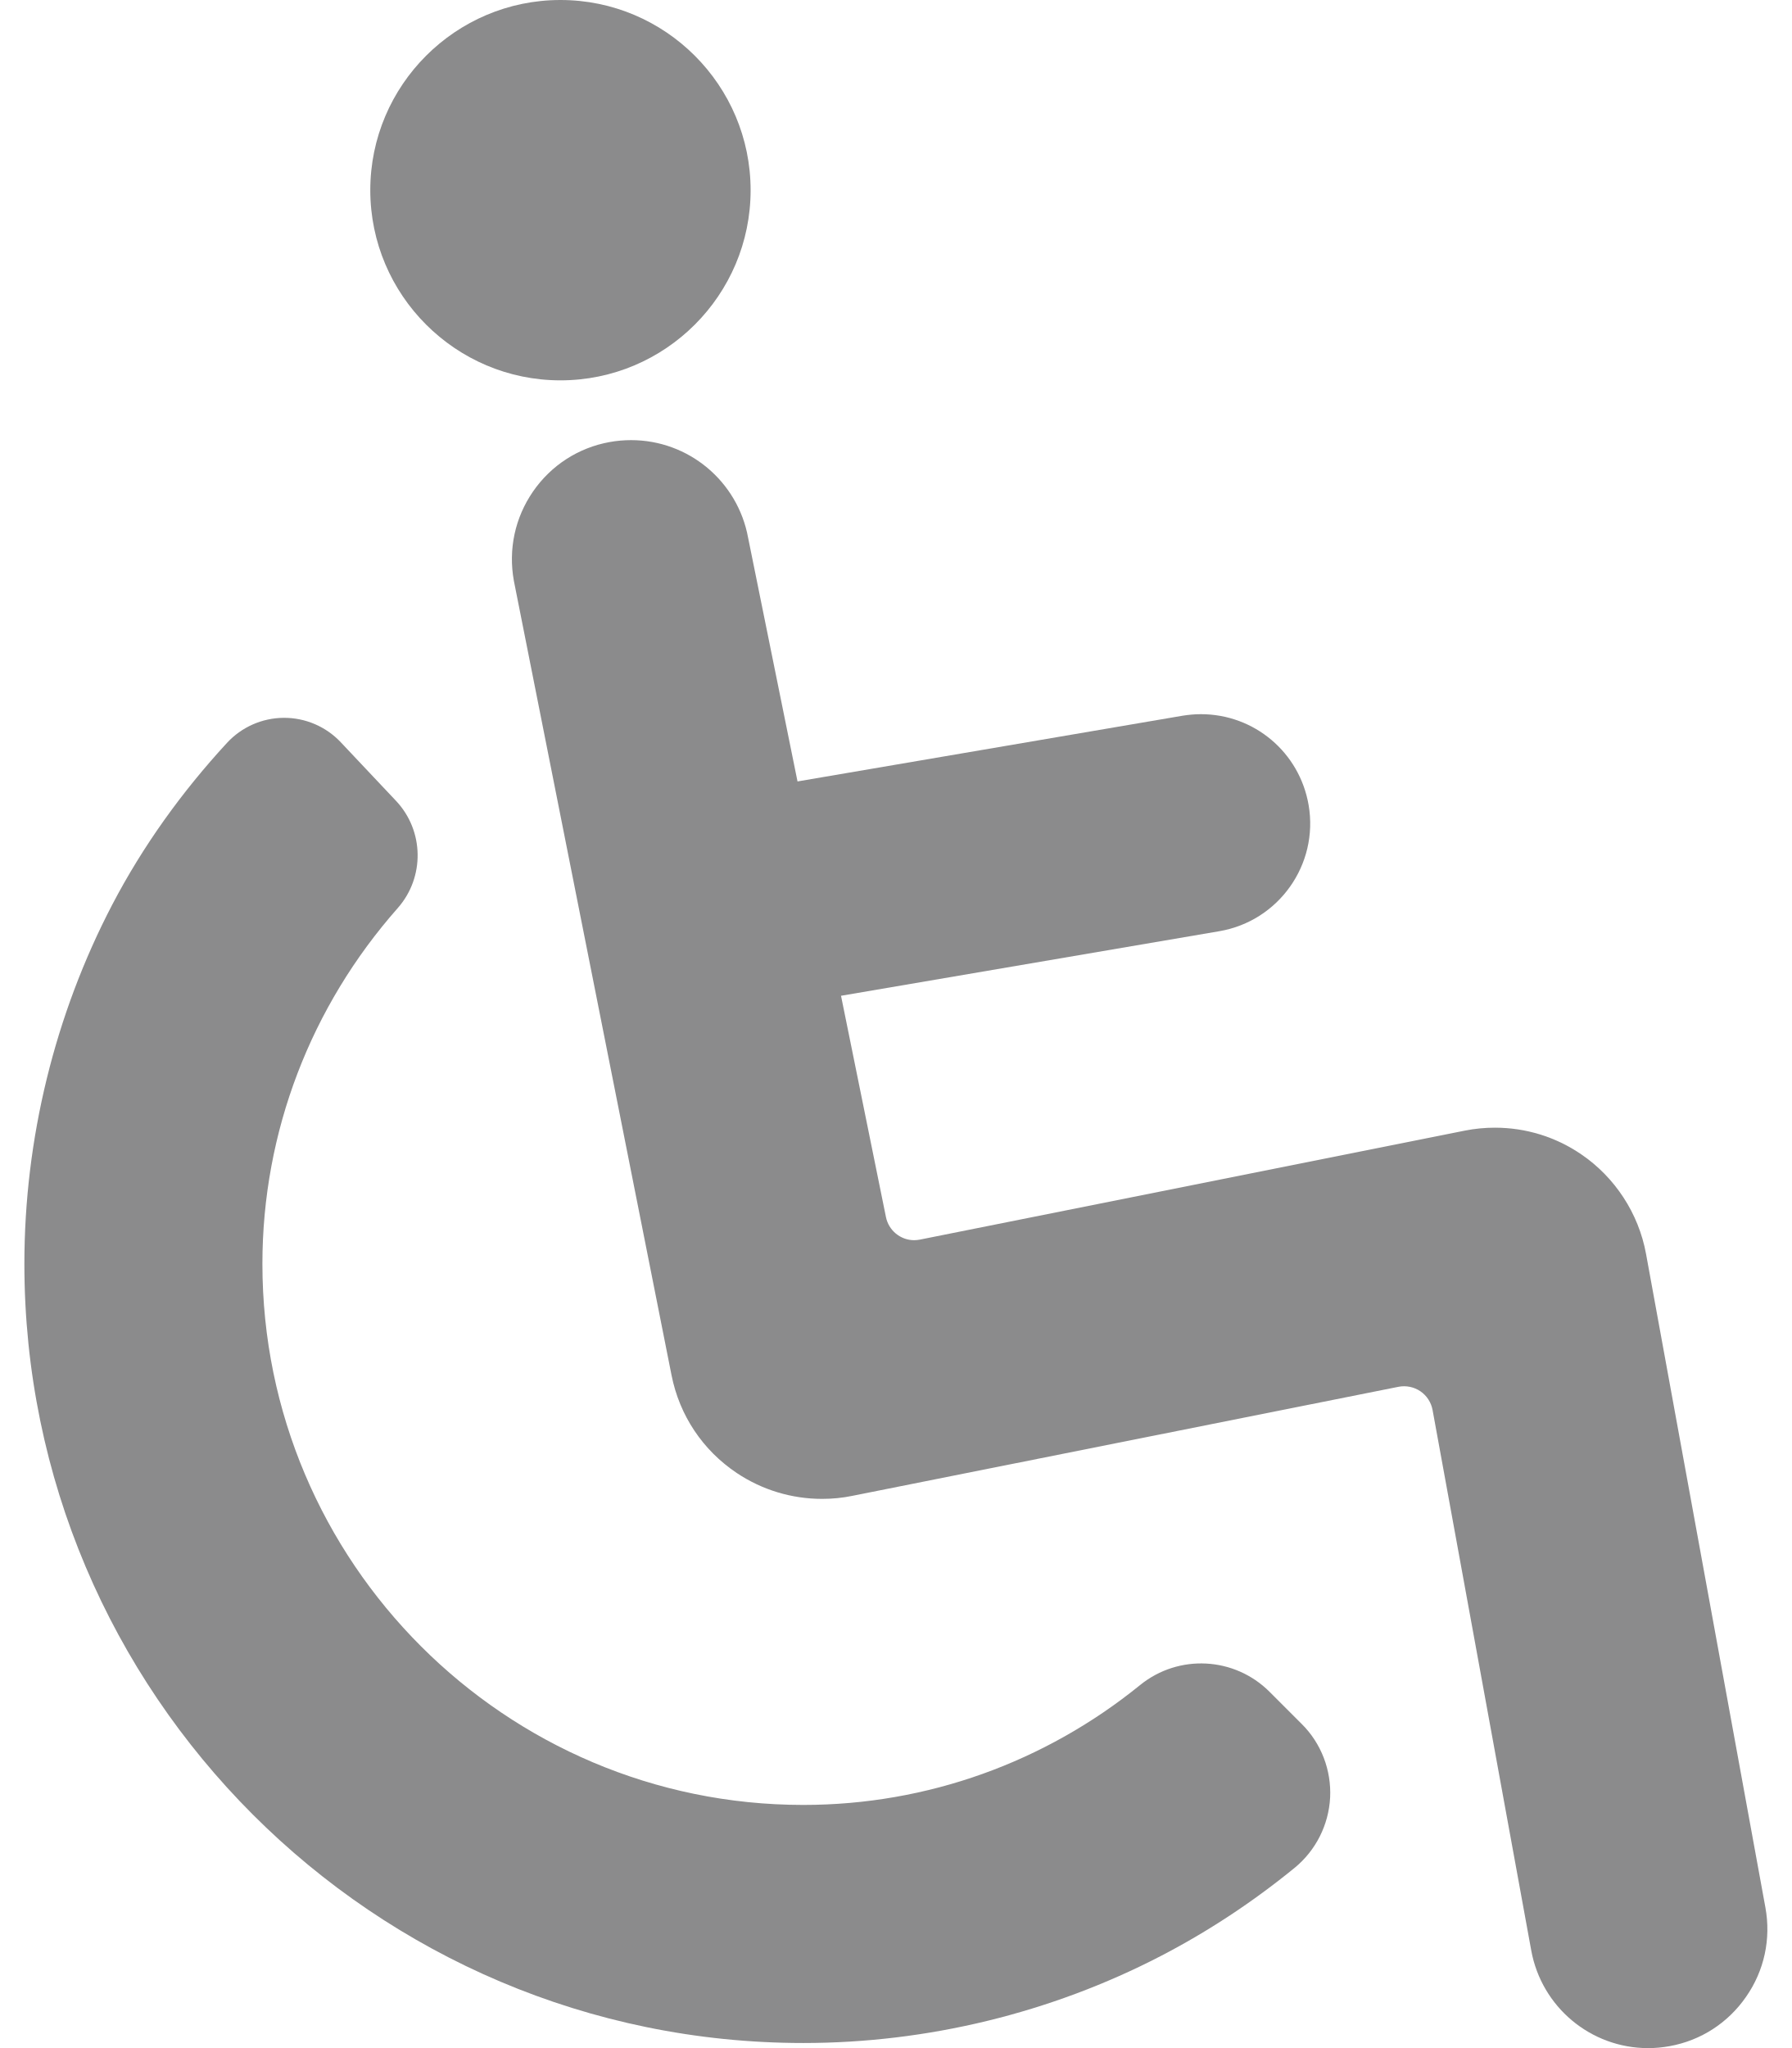
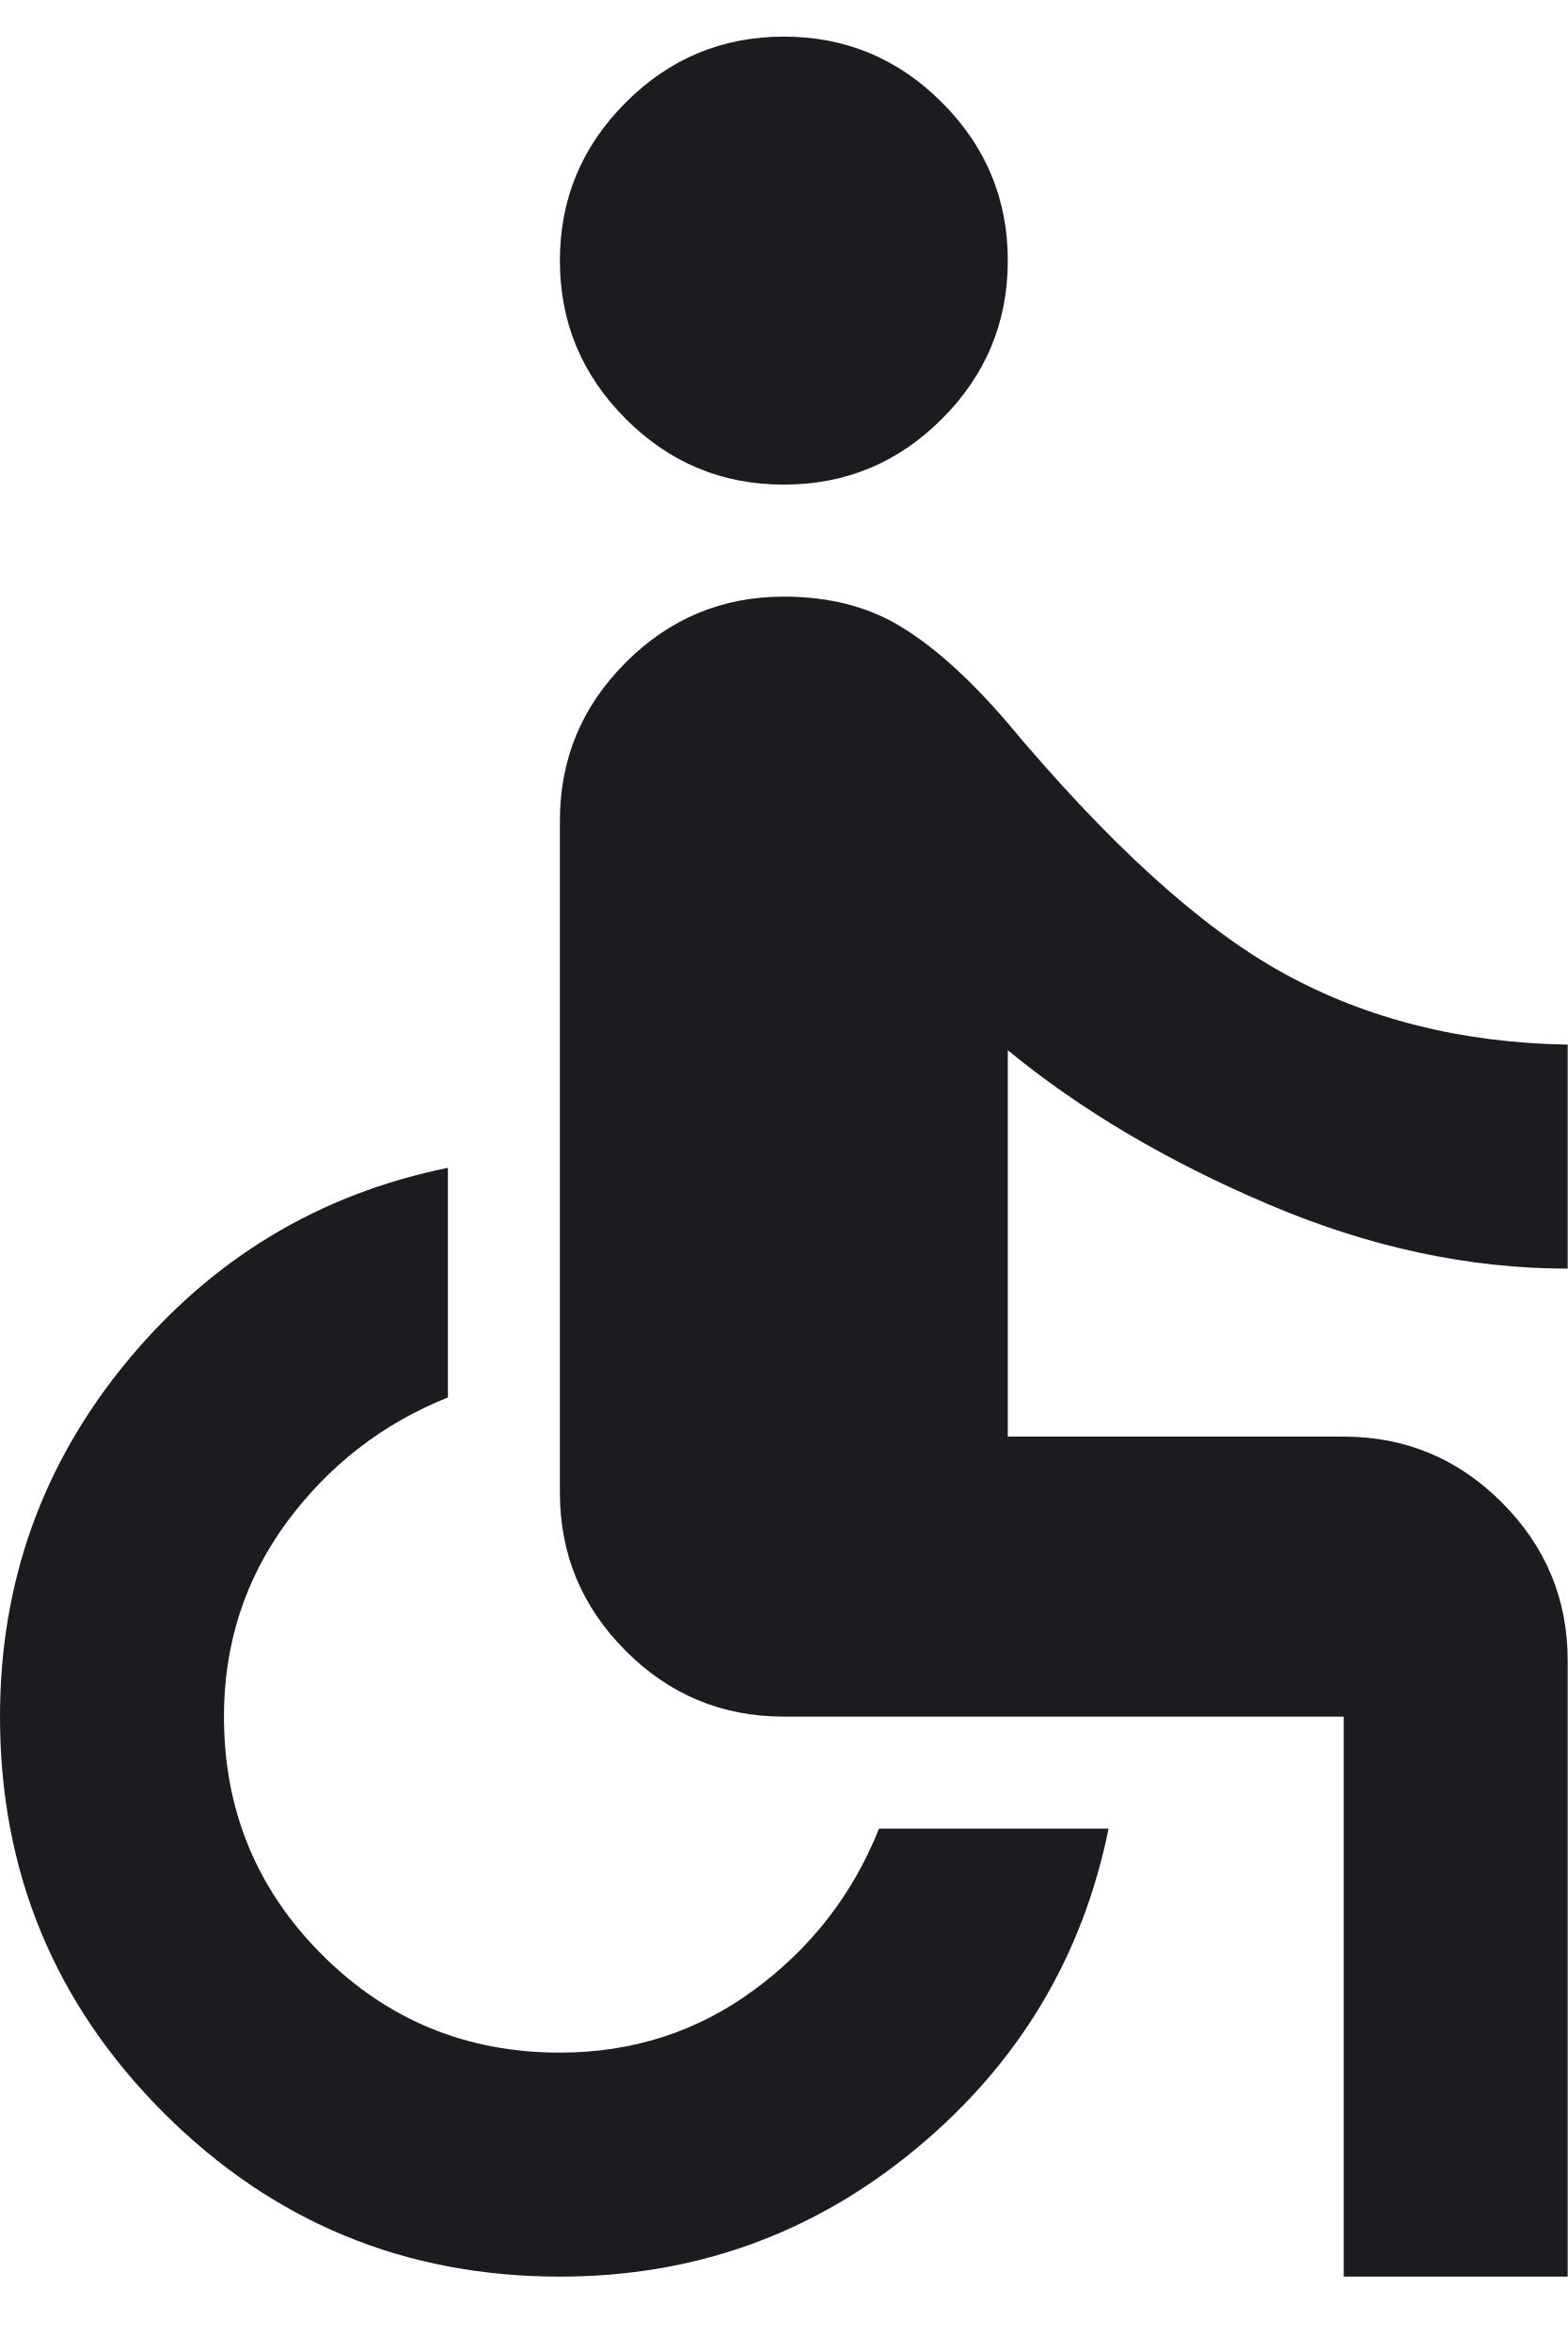
- <svg xmlns="http://www.w3.org/2000/svg" width="28" height="32" viewBox="0 0 28 32" fill="none">
-   <path d="M19.842 26.435C19.294 25.887 18.421 25.84 17.818 26.329C16.336 27.531 14.495 28.202 12.554 28.202C7.893 28.202 4.101 24.41 4.101 19.748C4.101 17.682 4.861 15.723 6.215 14.19C6.641 13.708 6.63 12.979 6.187 12.511C5.899 12.207 5.612 11.902 5.325 11.597C5.094 11.352 4.771 11.214 4.434 11.216C4.097 11.218 3.776 11.36 3.548 11.607C2.844 12.37 2.235 13.216 1.755 14.134C0.856 15.856 0.381 17.797 0.381 19.748C0.381 26.46 5.842 31.922 12.555 31.922C14.493 31.922 16.424 31.452 18.139 30.564C18.88 30.18 19.584 29.715 20.233 29.185C20.564 28.914 20.765 28.515 20.788 28.088C20.809 27.661 20.65 27.242 20.347 26.94L19.842 26.435Z" fill="#19191A" fill-opacity="0.5" />
-   <path d="M8.759 5.943C10.398 5.943 11.731 4.61 11.731 2.972C11.731 1.333 10.398 0 8.759 0C7.121 0 5.787 1.333 5.787 2.972C5.788 4.61 7.121 5.943 8.759 5.943Z" fill="#19191A" fill-opacity="0.5" />
-   <path d="M27.591 29.806L25.725 19.591C25.61 18.961 25.24 18.395 24.712 18.036C24.314 17.764 23.846 17.62 23.364 17.62C23.206 17.62 23.048 17.635 22.893 17.666L14.376 19.369C14.348 19.374 14.317 19.378 14.287 19.378C14.074 19.378 13.888 19.226 13.846 19.016L13.144 15.559L19.057 14.55C19.985 14.391 20.611 13.508 20.452 12.58C20.311 11.757 19.604 11.159 18.768 11.159C18.672 11.159 18.577 11.168 18.482 11.183L12.464 12.21L11.692 8.403C11.53 7.519 10.761 6.877 9.863 6.877C9.751 6.877 9.638 6.887 9.527 6.907C9.038 6.996 8.613 7.271 8.331 7.679C8.048 8.089 7.942 8.583 8.031 9.075L10.495 21.487C10.62 22.117 10.982 22.659 11.515 23.016C11.911 23.28 12.372 23.42 12.849 23.42C13.007 23.42 13.164 23.405 13.319 23.373L21.855 21.669C21.974 21.645 22.099 21.671 22.198 21.738C22.298 21.806 22.367 21.912 22.389 22.031L23.931 30.475C24.092 31.36 24.862 32.002 25.758 32.002C25.871 32.002 25.983 31.991 26.095 31.971C26.583 31.882 27.007 31.608 27.29 31.198C27.574 30.79 27.68 30.294 27.591 29.806Z" fill="#19191A" fill-opacity="0.5" />
+ <svg xmlns="http://www.w3.org/2000/svg" width="14" height="21" viewBox="0 0 14 21" fill="none">
+   <path d="M7 4.327C6.45 4.327 5.979 4.132 5.588 3.74C5.196 3.348 5 2.877 5 2.327C5 1.777 5.196 1.307 5.588 0.915C5.979 0.523 6.45 0.327 7 0.327C7.55 0.327 8.021 0.523 8.412 0.915C8.804 1.307 9 1.777 9 2.327C9 2.877 8.804 3.348 8.412 3.74C8.021 4.132 7.55 4.327 7 4.327ZM12 20.327V15.327H7C6.45 15.327 5.979 15.132 5.588 14.74C5.196 14.348 5 13.877 5 13.327V7.327C5 6.777 5.196 6.307 5.588 5.915C5.979 5.523 6.45 5.327 7 5.327C7.4 5.327 7.746 5.415 8.037 5.59C8.329 5.765 8.642 6.044 8.975 6.427C9.892 7.527 10.721 8.282 11.463 8.69C12.204 9.098 13.05 9.311 14 9.327V11.327C13.117 11.327 12.225 11.136 11.325 10.752C10.425 10.369 9.65 9.911 9 9.377V12.827H12C12.55 12.827 13.021 13.023 13.412 13.415C13.804 13.807 14 14.277 14 14.827V20.327H12ZM5 20.327C3.617 20.327 2.438 19.84 1.462 18.865C0.487 17.89 0 16.711 0 15.327C0 14.127 0.379 13.069 1.137 12.152C1.896 11.236 2.85 10.661 4 10.427V12.477C3.417 12.711 2.938 13.082 2.562 13.59C2.188 14.098 2 14.677 2 15.327C2 16.161 2.292 16.869 2.875 17.452C3.458 18.036 4.167 18.327 5 18.327C5.65 18.327 6.229 18.14 6.737 17.765C7.246 17.39 7.617 16.911 7.85 16.327H9.9C9.667 17.477 9.092 18.432 8.175 19.19C7.258 19.948 6.2 20.327 5 20.327Z" fill="#1C1B1F" />
</svg>
